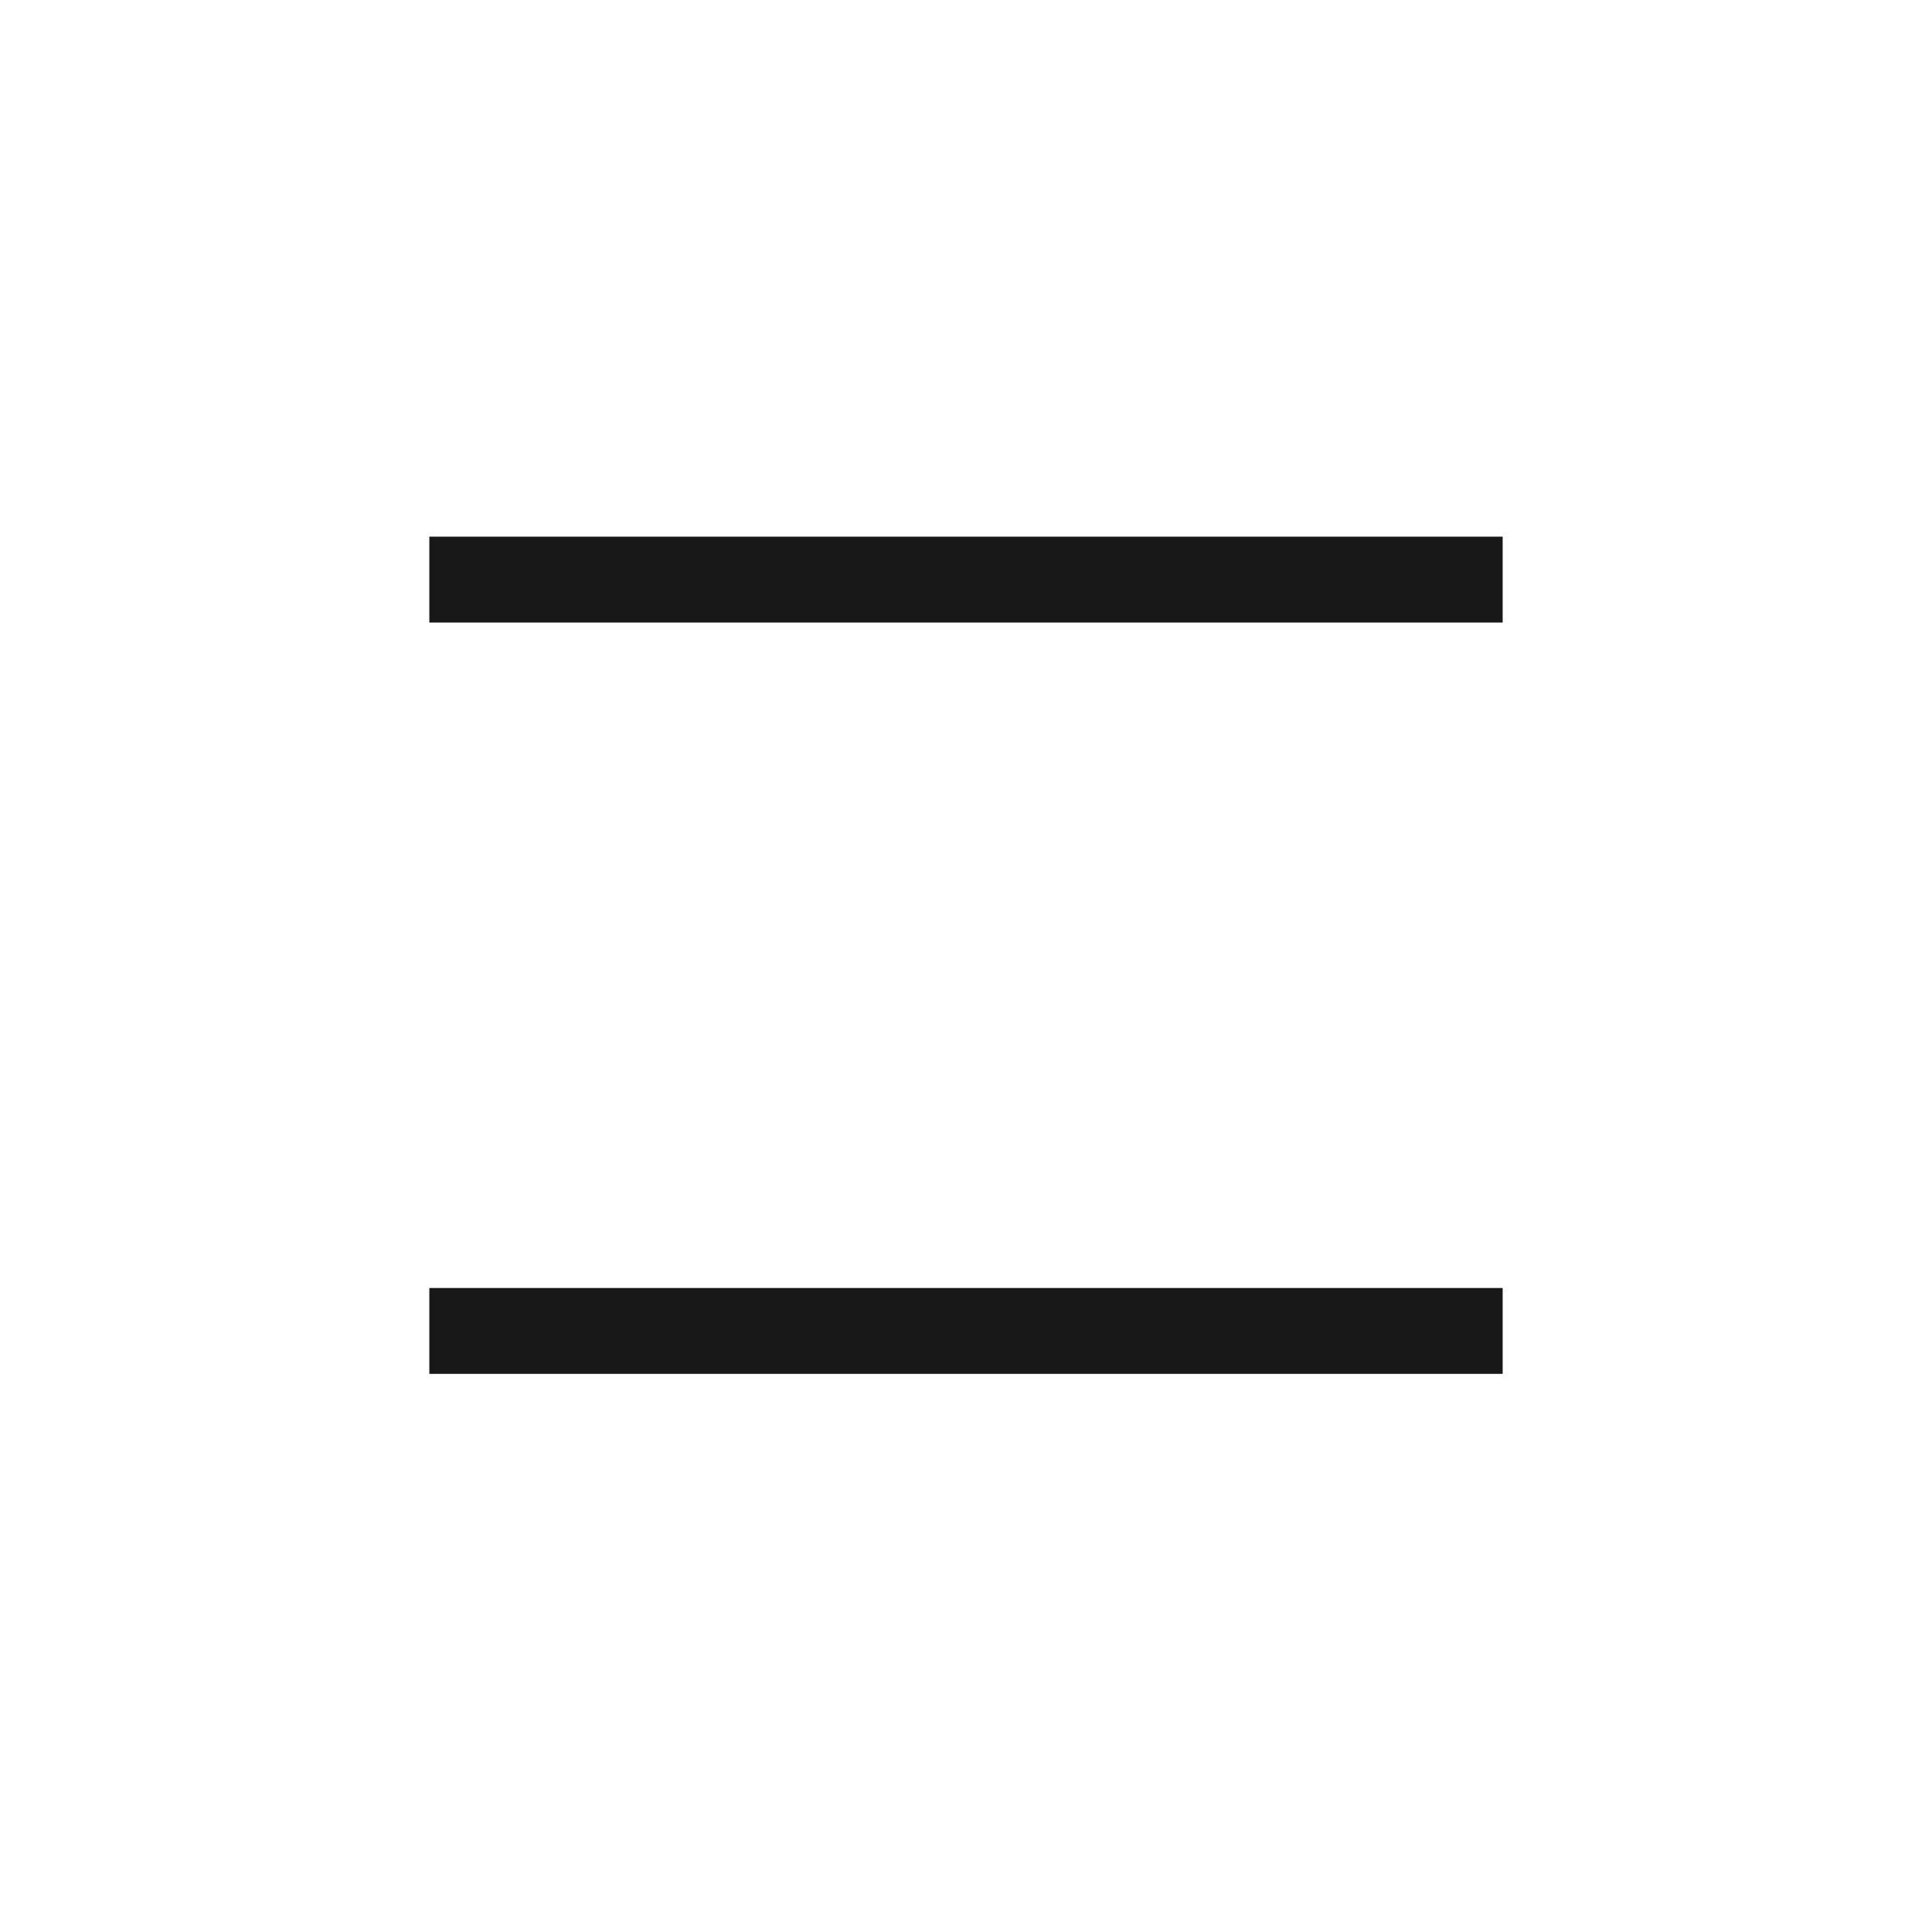
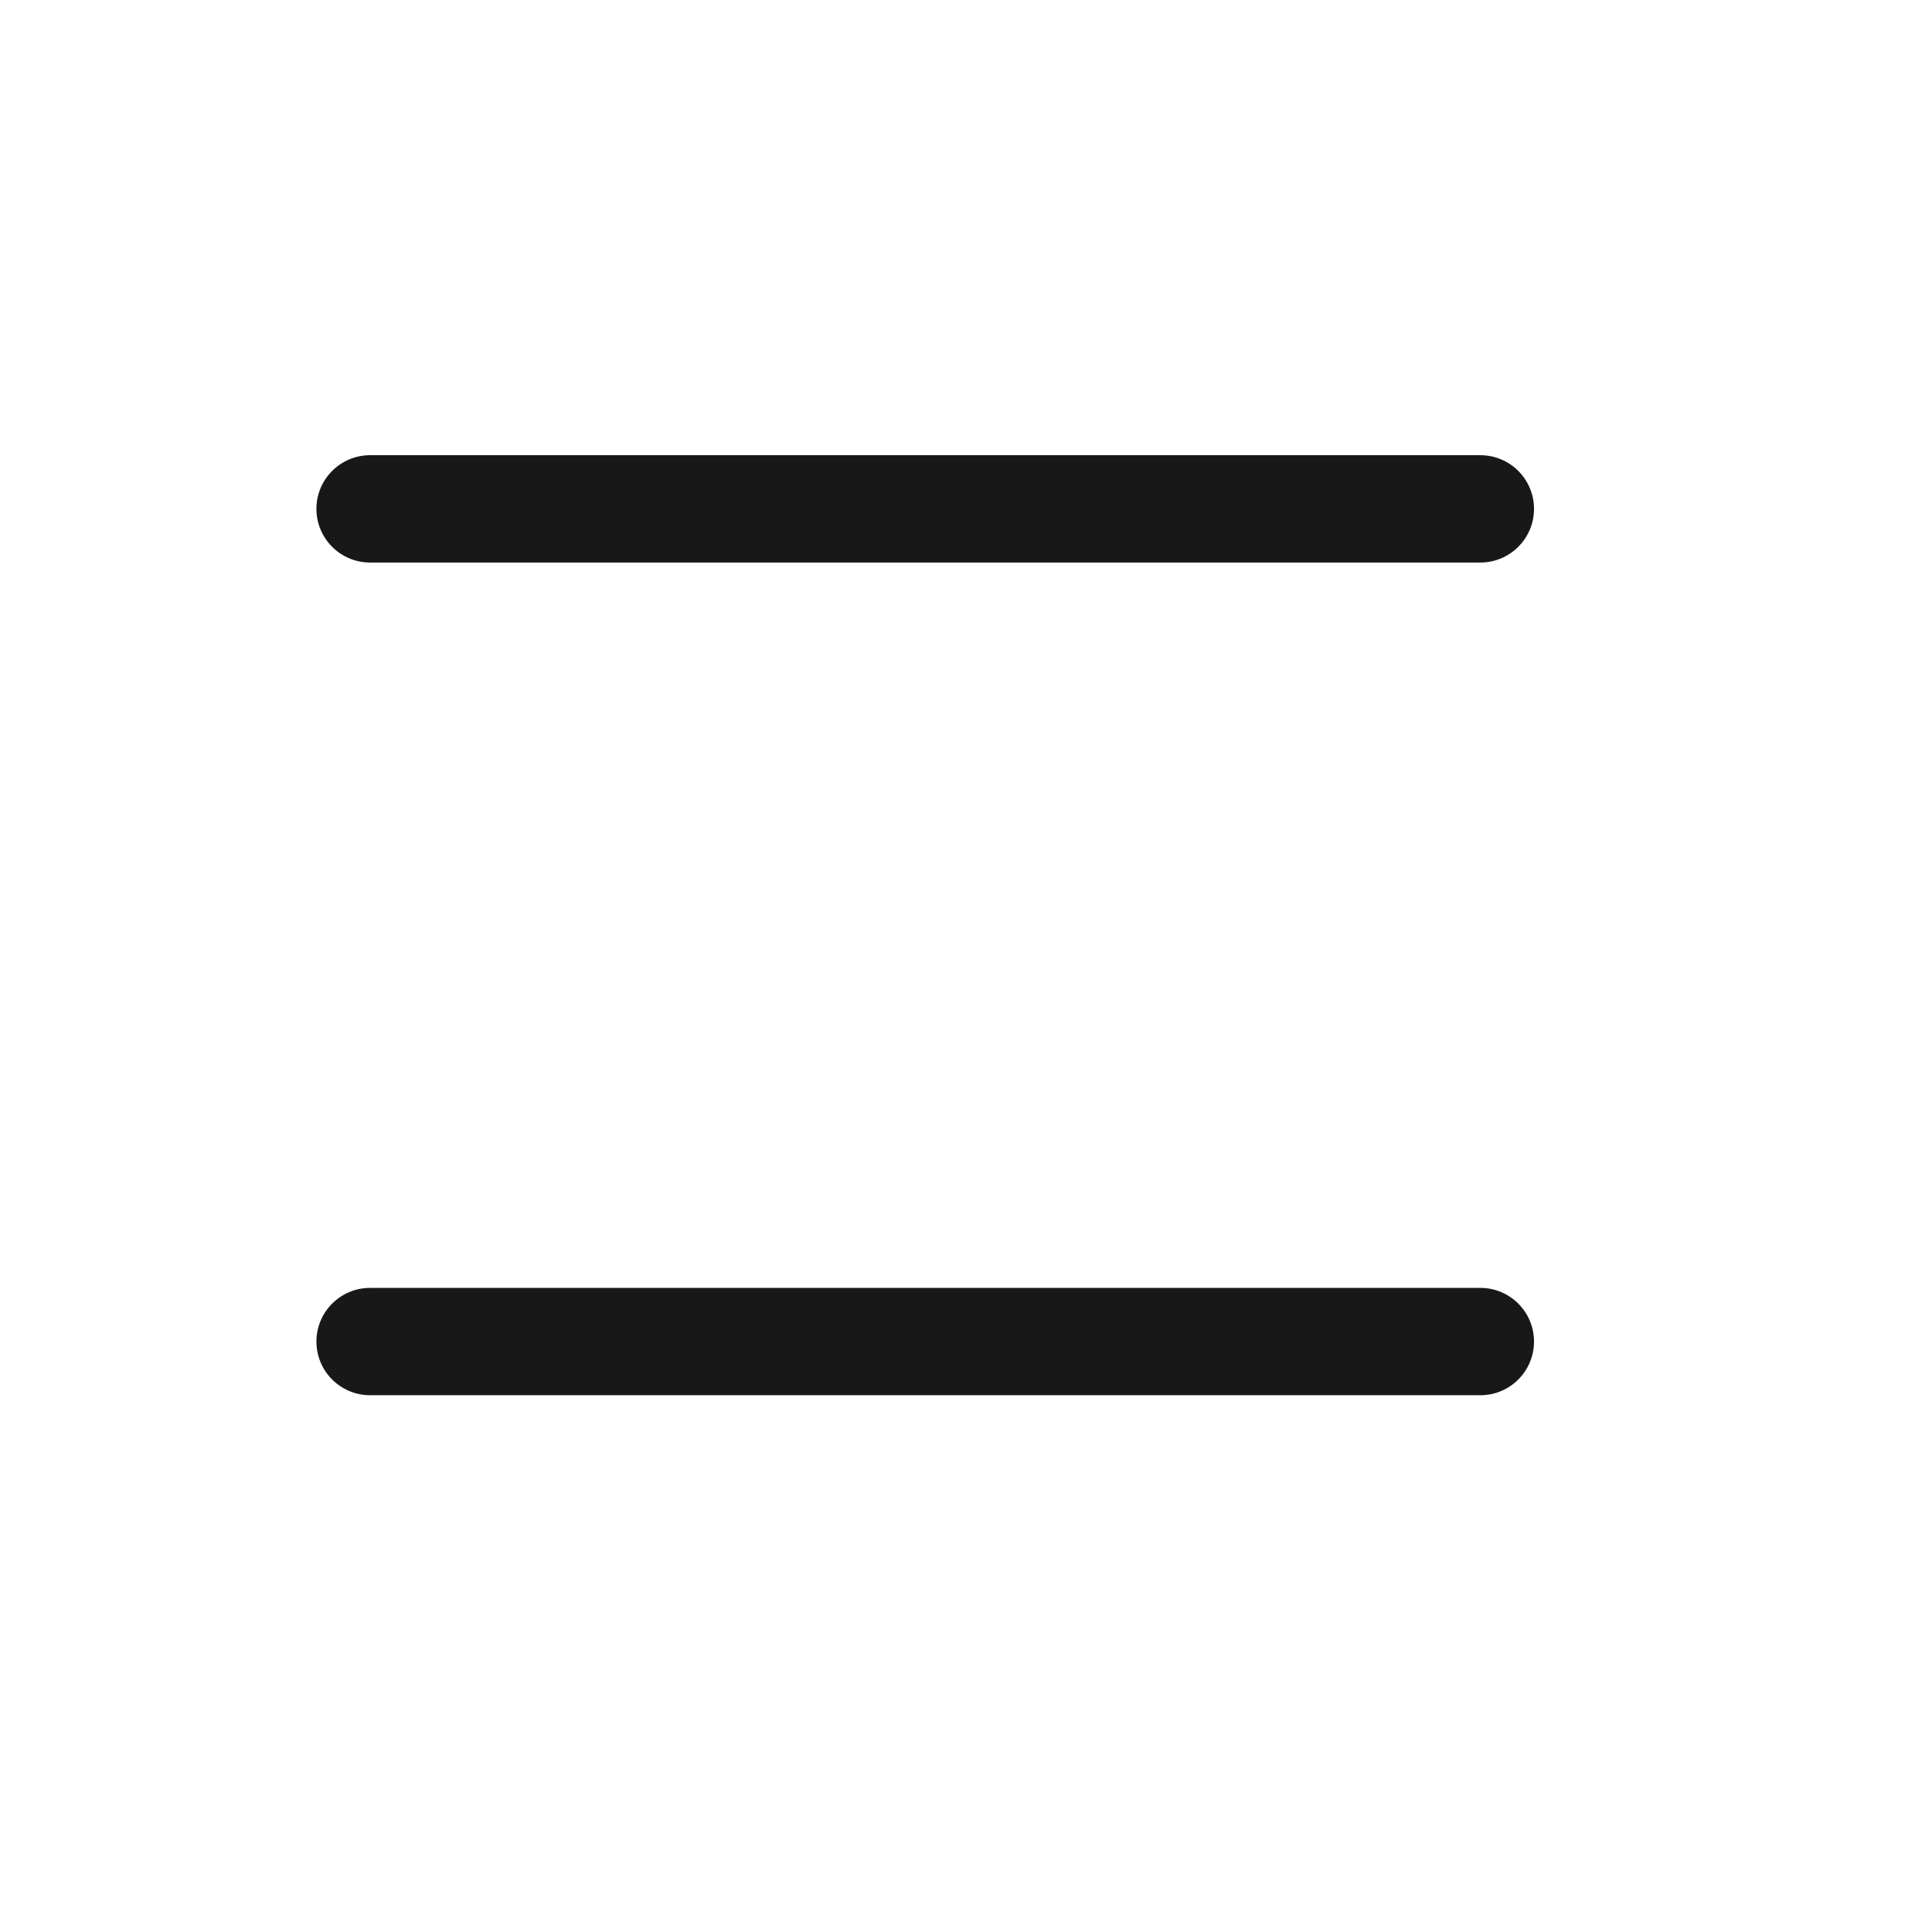
<svg xmlns="http://www.w3.org/2000/svg" width="18" height="18" viewBox="0 0 18 18" fill="none">
-   <rect x="4" y="5" width="10" height="0.8" fill="#181818" />
-   <rect x="4" y="12" width="10" height="0.8" fill="#181818" />
+   <path d="M13.792 4.241C14.068 4.241 14.292 4.465 14.292 4.741C14.292 5.017 14.068 5.241 13.792 5.241H3.448C3.172 5.241 2.948 5.017 2.948 4.741C2.948 4.465 3.172 4.241 3.448 4.241H13.792Z" fill="#181818" />
+   <path d="M13.792 11.999C14.068 11.999 14.292 12.223 14.292 12.499C14.292 12.775 14.068 12.999 13.792 12.999H3.448C3.172 12.999 2.948 12.775 2.948 12.499C2.948 12.223 3.172 11.999 3.448 11.999H13.792Z" fill="#181818" />
</svg>
